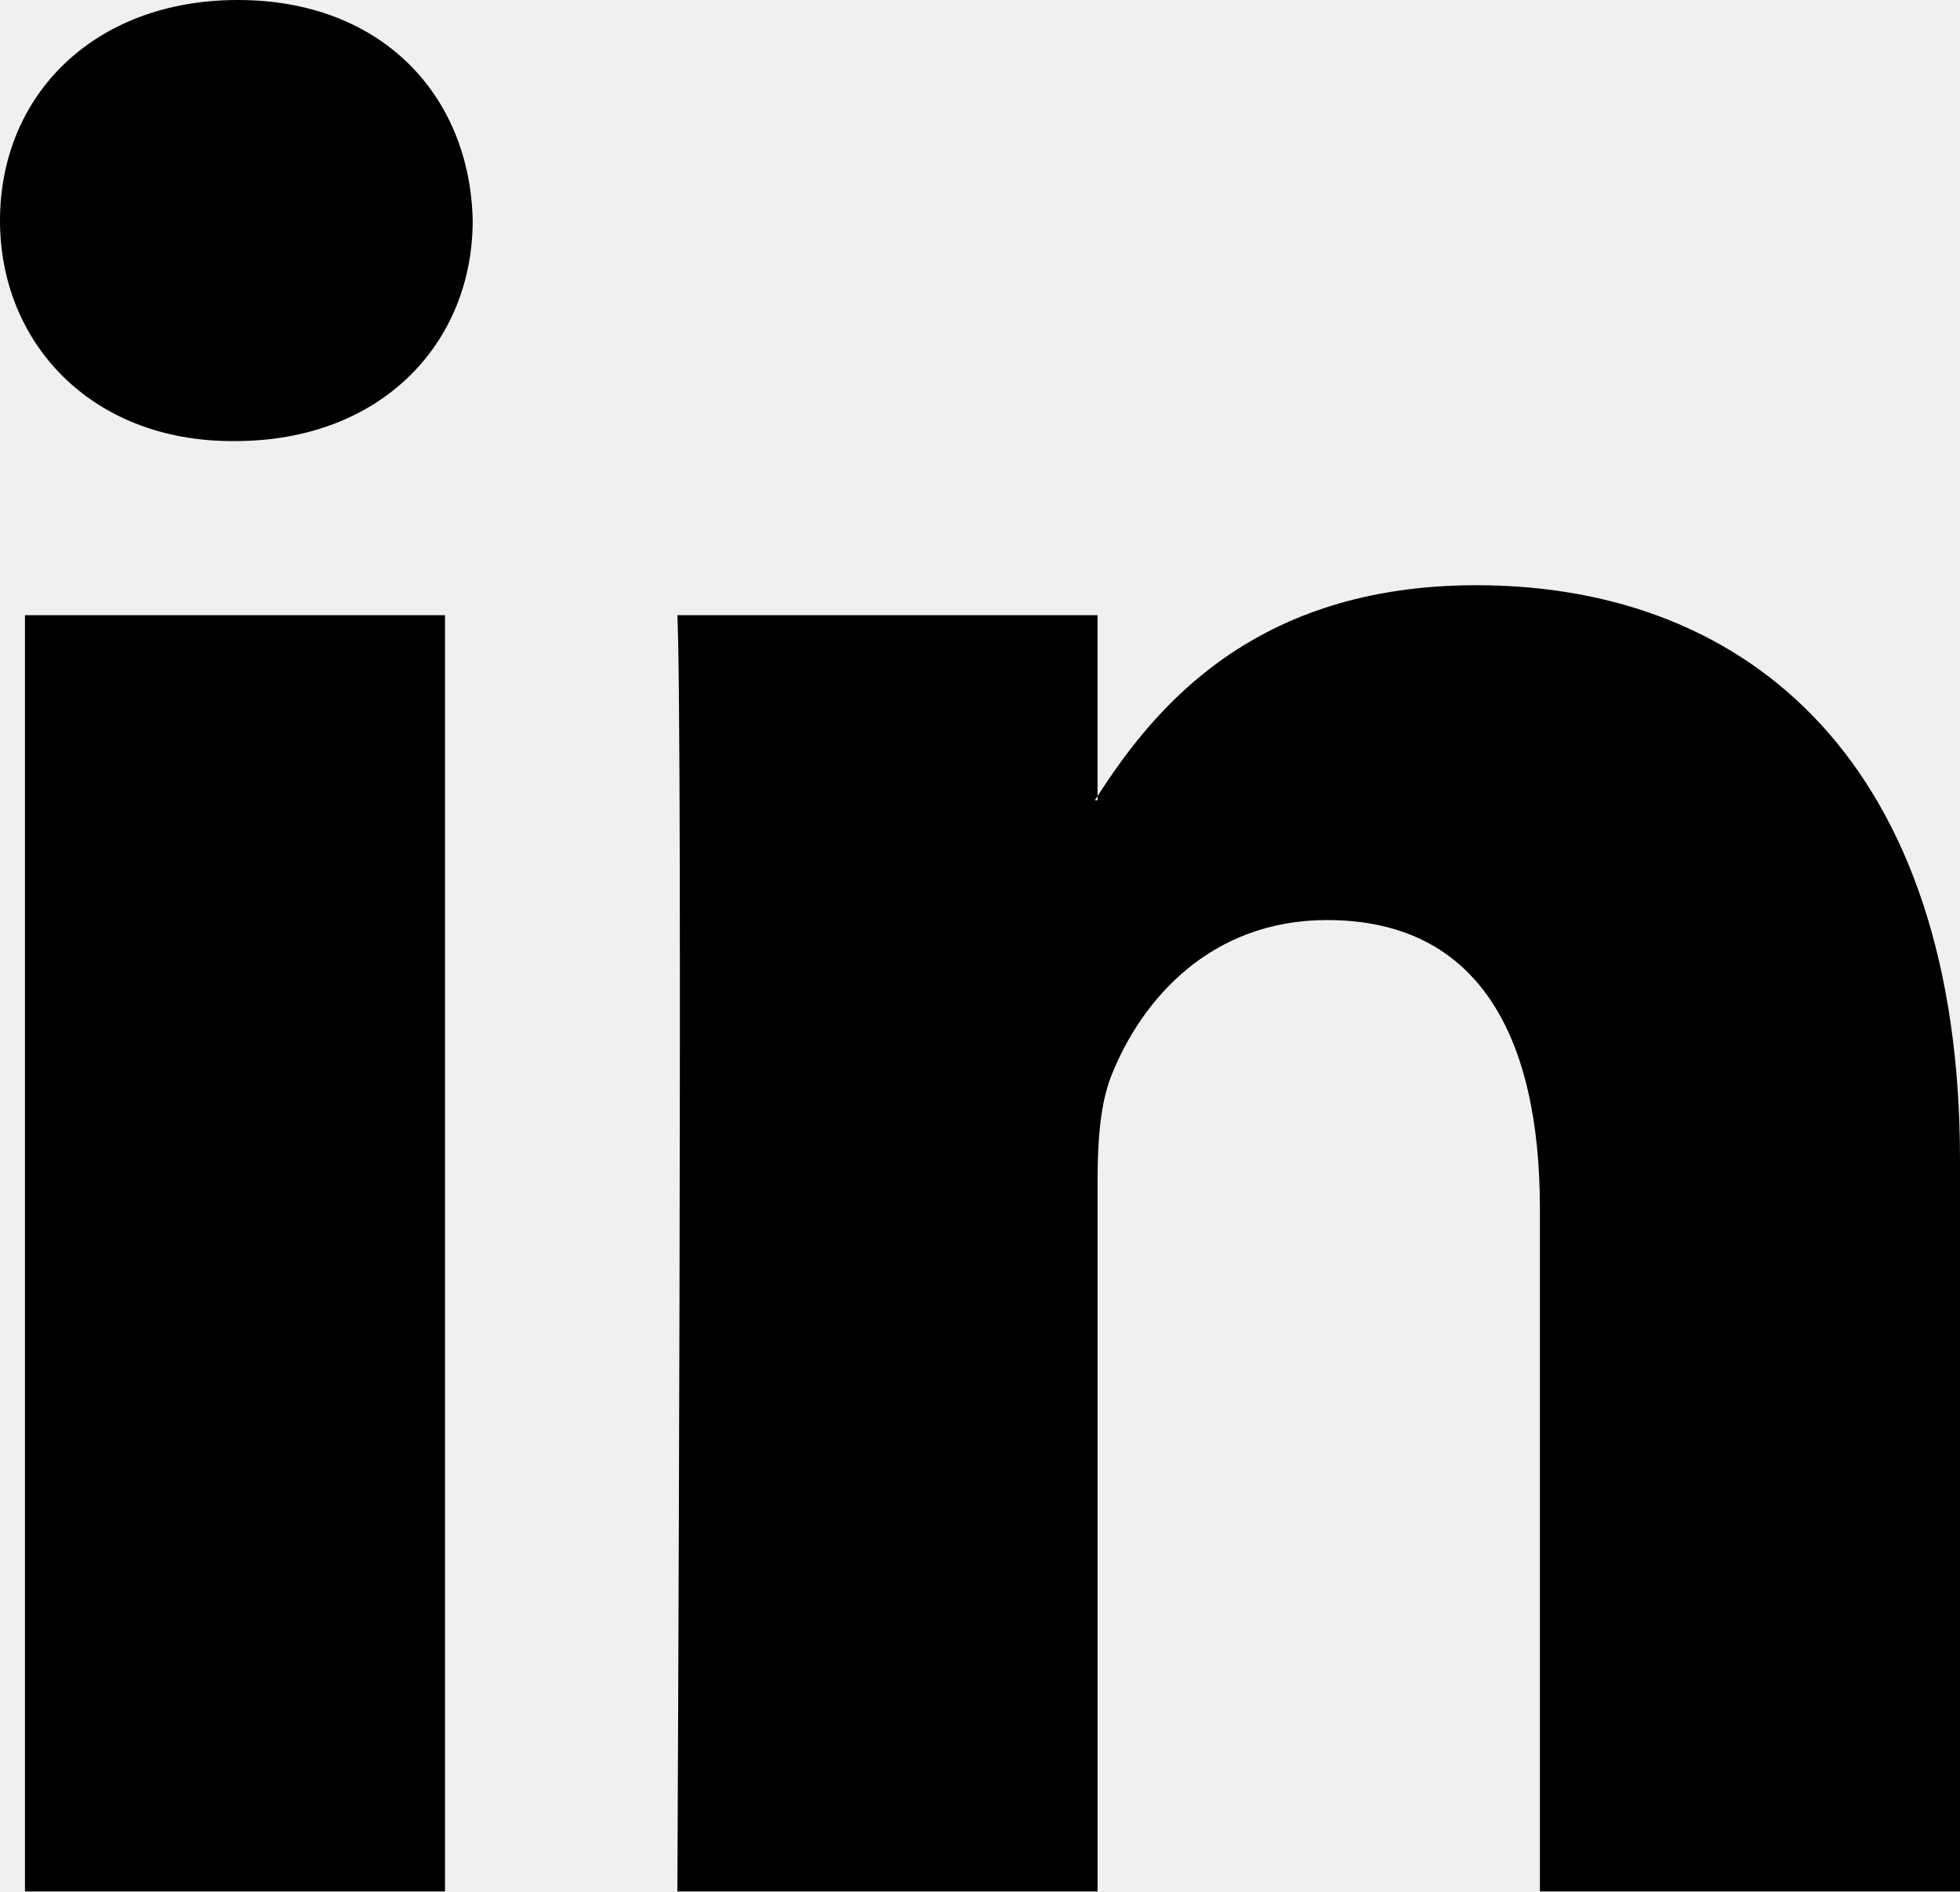
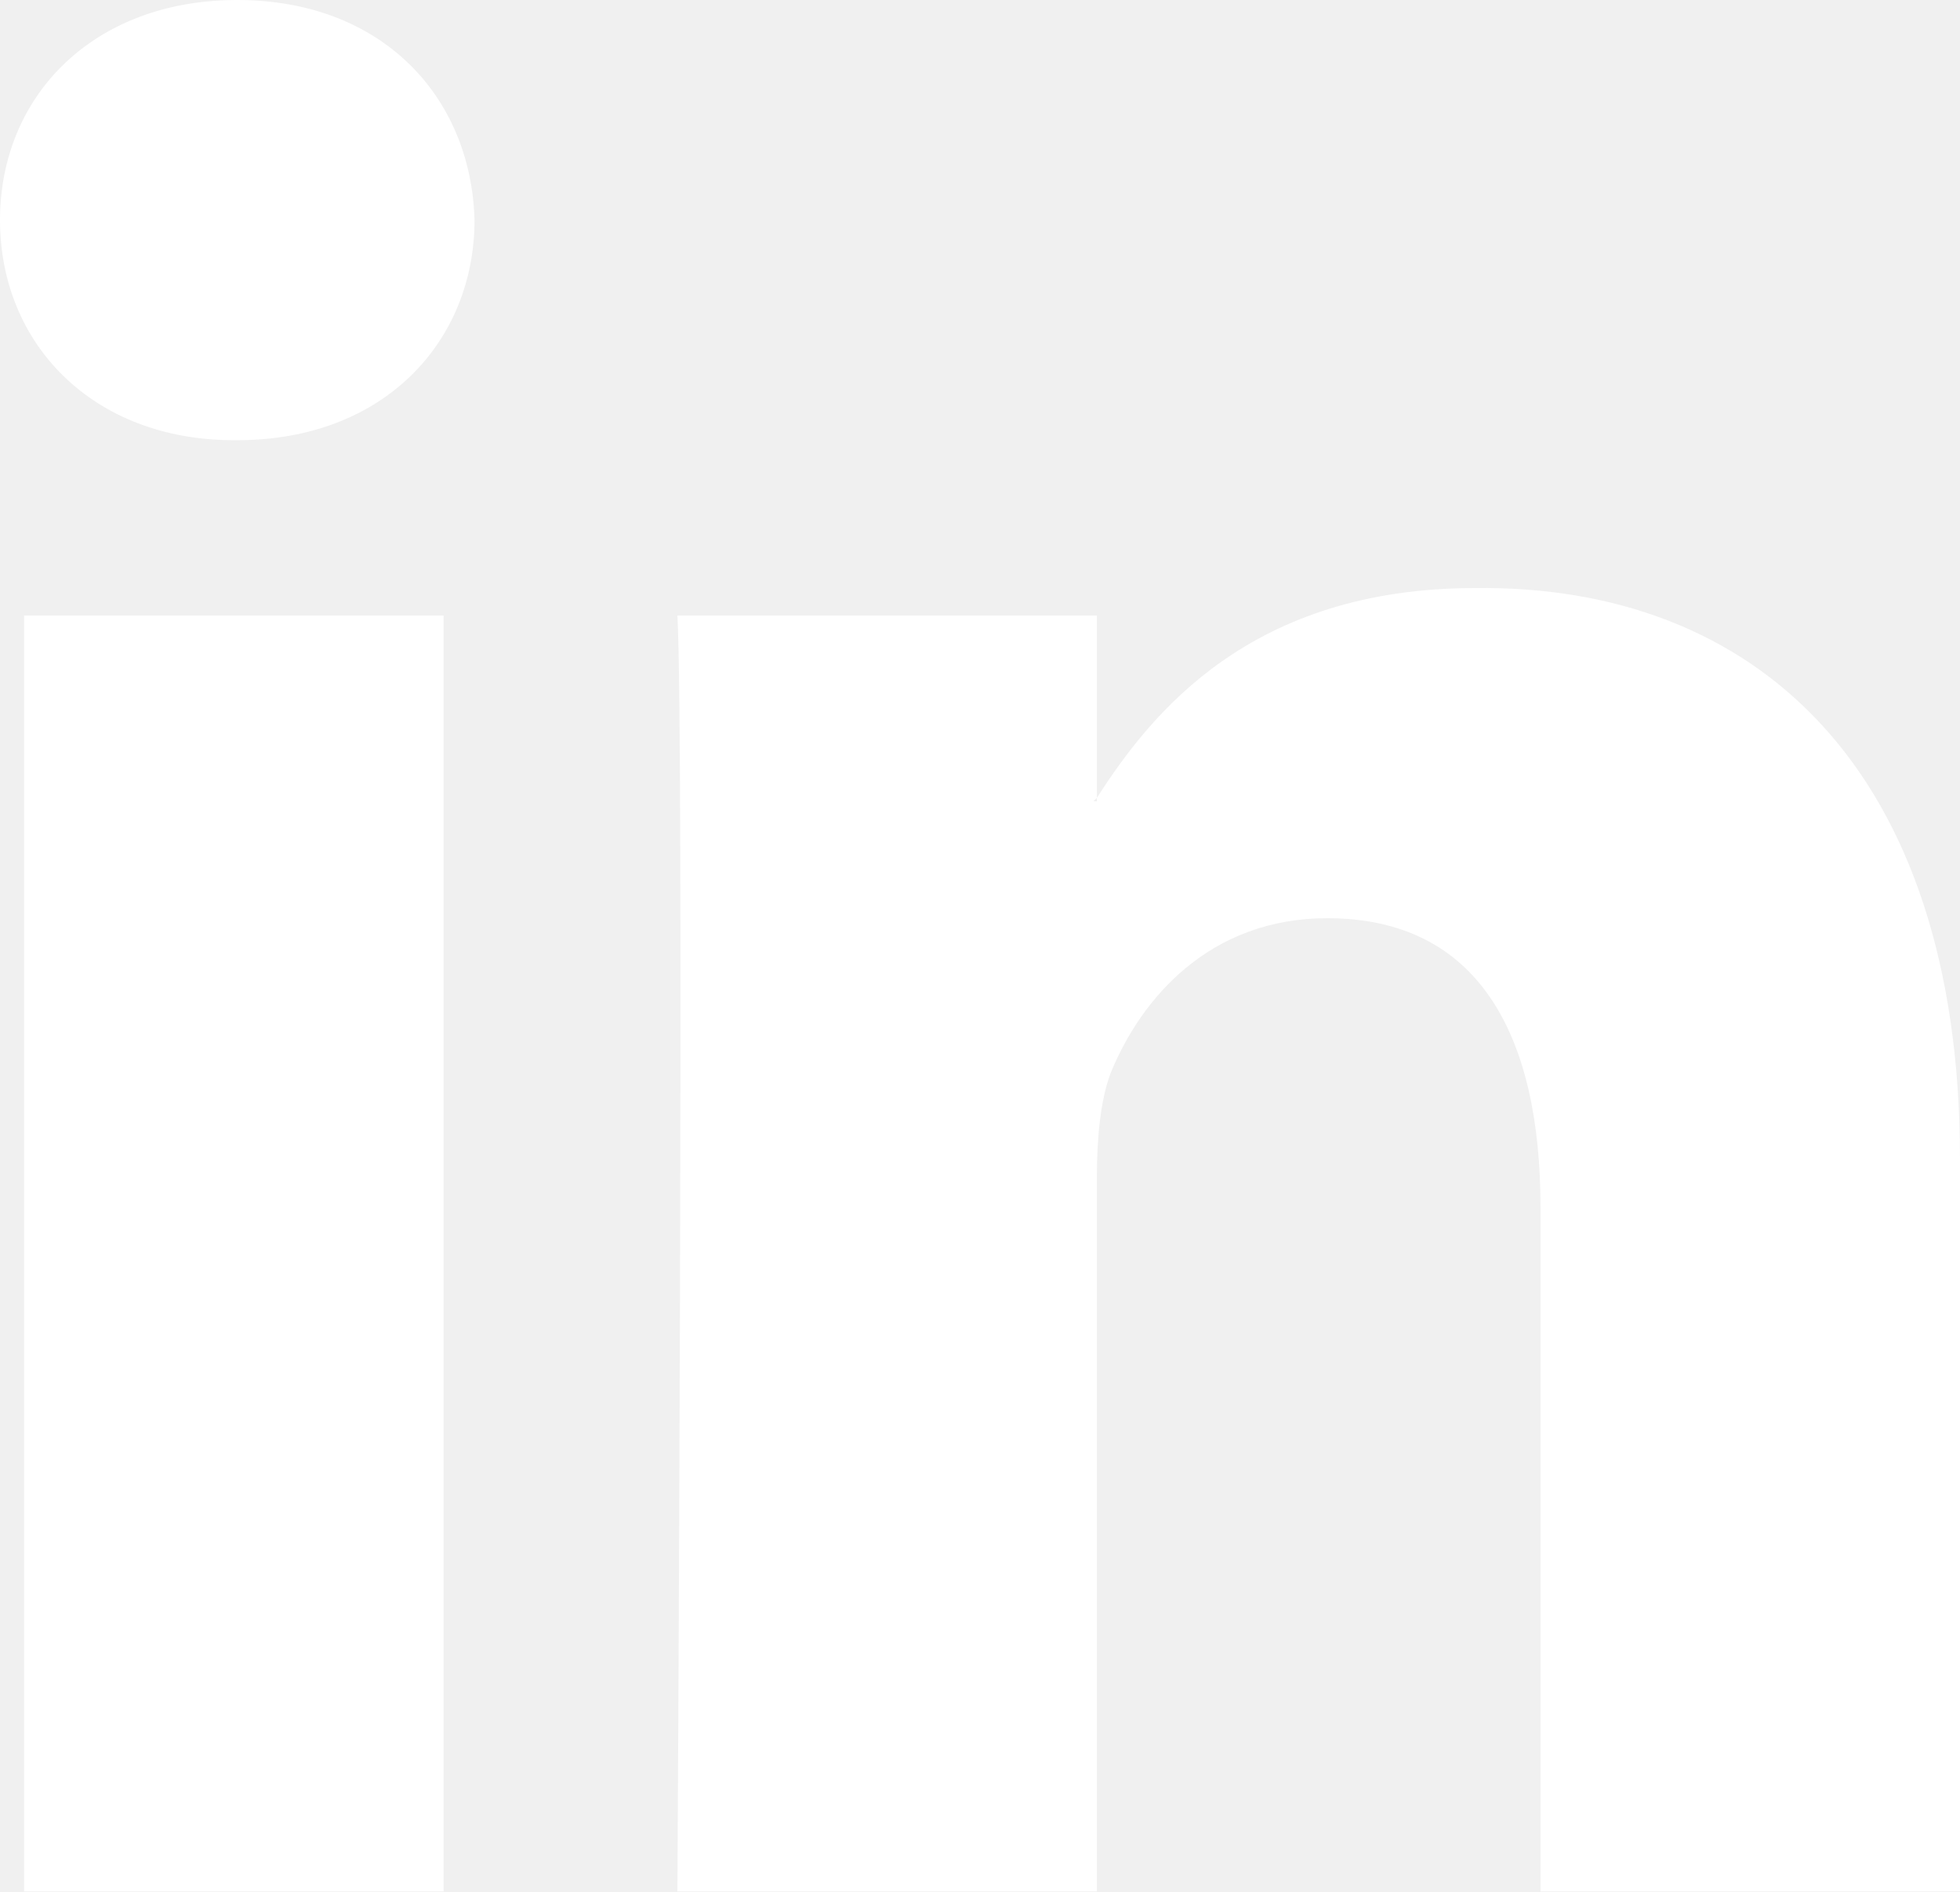
- <svg xmlns="http://www.w3.org/2000/svg" width="57px" height="55px" viewBox="0 0 57 55" version="1.1">
-   <g id="Page-1" stroke="none" stroke-width="1" fill="none" fill-rule="evenodd">
-     <g id="Blaaa" transform="translate(-1036, -5808)" fill="#000000" fill-rule="nonzero">
+ <svg xmlns="http://www.w3.org/2000/svg" version="1.1" id="Layer_1" x="0px" y="0px" viewBox="0 0 57 55" style="enable-background:new 0 0 57 55;" xml:space="preserve">
+   <style type="text/css">
+ 	.st0{fill:#FFFFFF;}
+ </style>
+   <g id="Page-1">
+     <g id="Blaaa" transform="translate(-1036, -5808)">
      <g id="Group-5" transform="translate(0, 5204)">
-         <g id="34227" transform="translate(1036, 604)">
-           <path d="M57,33.72 L57,55 L44.783,55 L44.783,35.146 C44.783,30.158 43.016,26.754 38.594,26.754 C35.218,26.754 33.209,29.048 32.325,31.267 C32.003,32.06 31.92,33.165 31.92,34.275 L31.92,55 L19.699,55 C19.699,55 19.864,21.373 19.699,17.889 L31.919,17.889 L31.919,23.15 C31.894,23.189 31.862,23.231 31.839,23.269 L31.919,23.269 L31.919,23.15 C33.543,20.624 36.442,17.017 42.932,17.017 C50.972,17.017 57,22.321 57,33.72 Z M6.915,0 C2.735,0 0,2.769 0,6.411 C0,9.973 2.655,12.826 6.753,12.826 L6.835,12.826 C11.097,12.826 13.747,9.973 13.747,6.411 C13.667,2.769 11.097,0 6.915,0 Z M0.726,55 L12.942,55 L12.942,17.889 L0.726,17.889 L0.726,55 Z" id="LinkedIn" />
+         <g transform="translate(1036, 604)">
+           <path id="LinkedIn" class="st0" d="M57,33.7V55H44.8V35.1c0-5-1.8-8.4-6.2-8.4c-3.4,0-5.4,2.3-6.3,4.5c-0.3,0.8-0.4,1.9-0.4,3      V55H19.7c0,0,0.2-33.6,0-37.1h12.2v5.3c0,0-0.1,0.1-0.1,0.1h0.1v-0.1c1.6-2.5,4.5-6.1,11-6.1C51,17,57,22.3,57,33.7z M6.9,0      C2.7,0,0,2.8,0,6.4c0,3.6,2.7,6.4,6.8,6.4h0.1c4.3,0,6.9-2.9,6.9-6.4C13.7,2.8,11.1,0,6.9,0z M0.7,55h12.2V17.9H0.7V55z" />
        </g>
      </g>
    </g>
  </g>
</svg>
